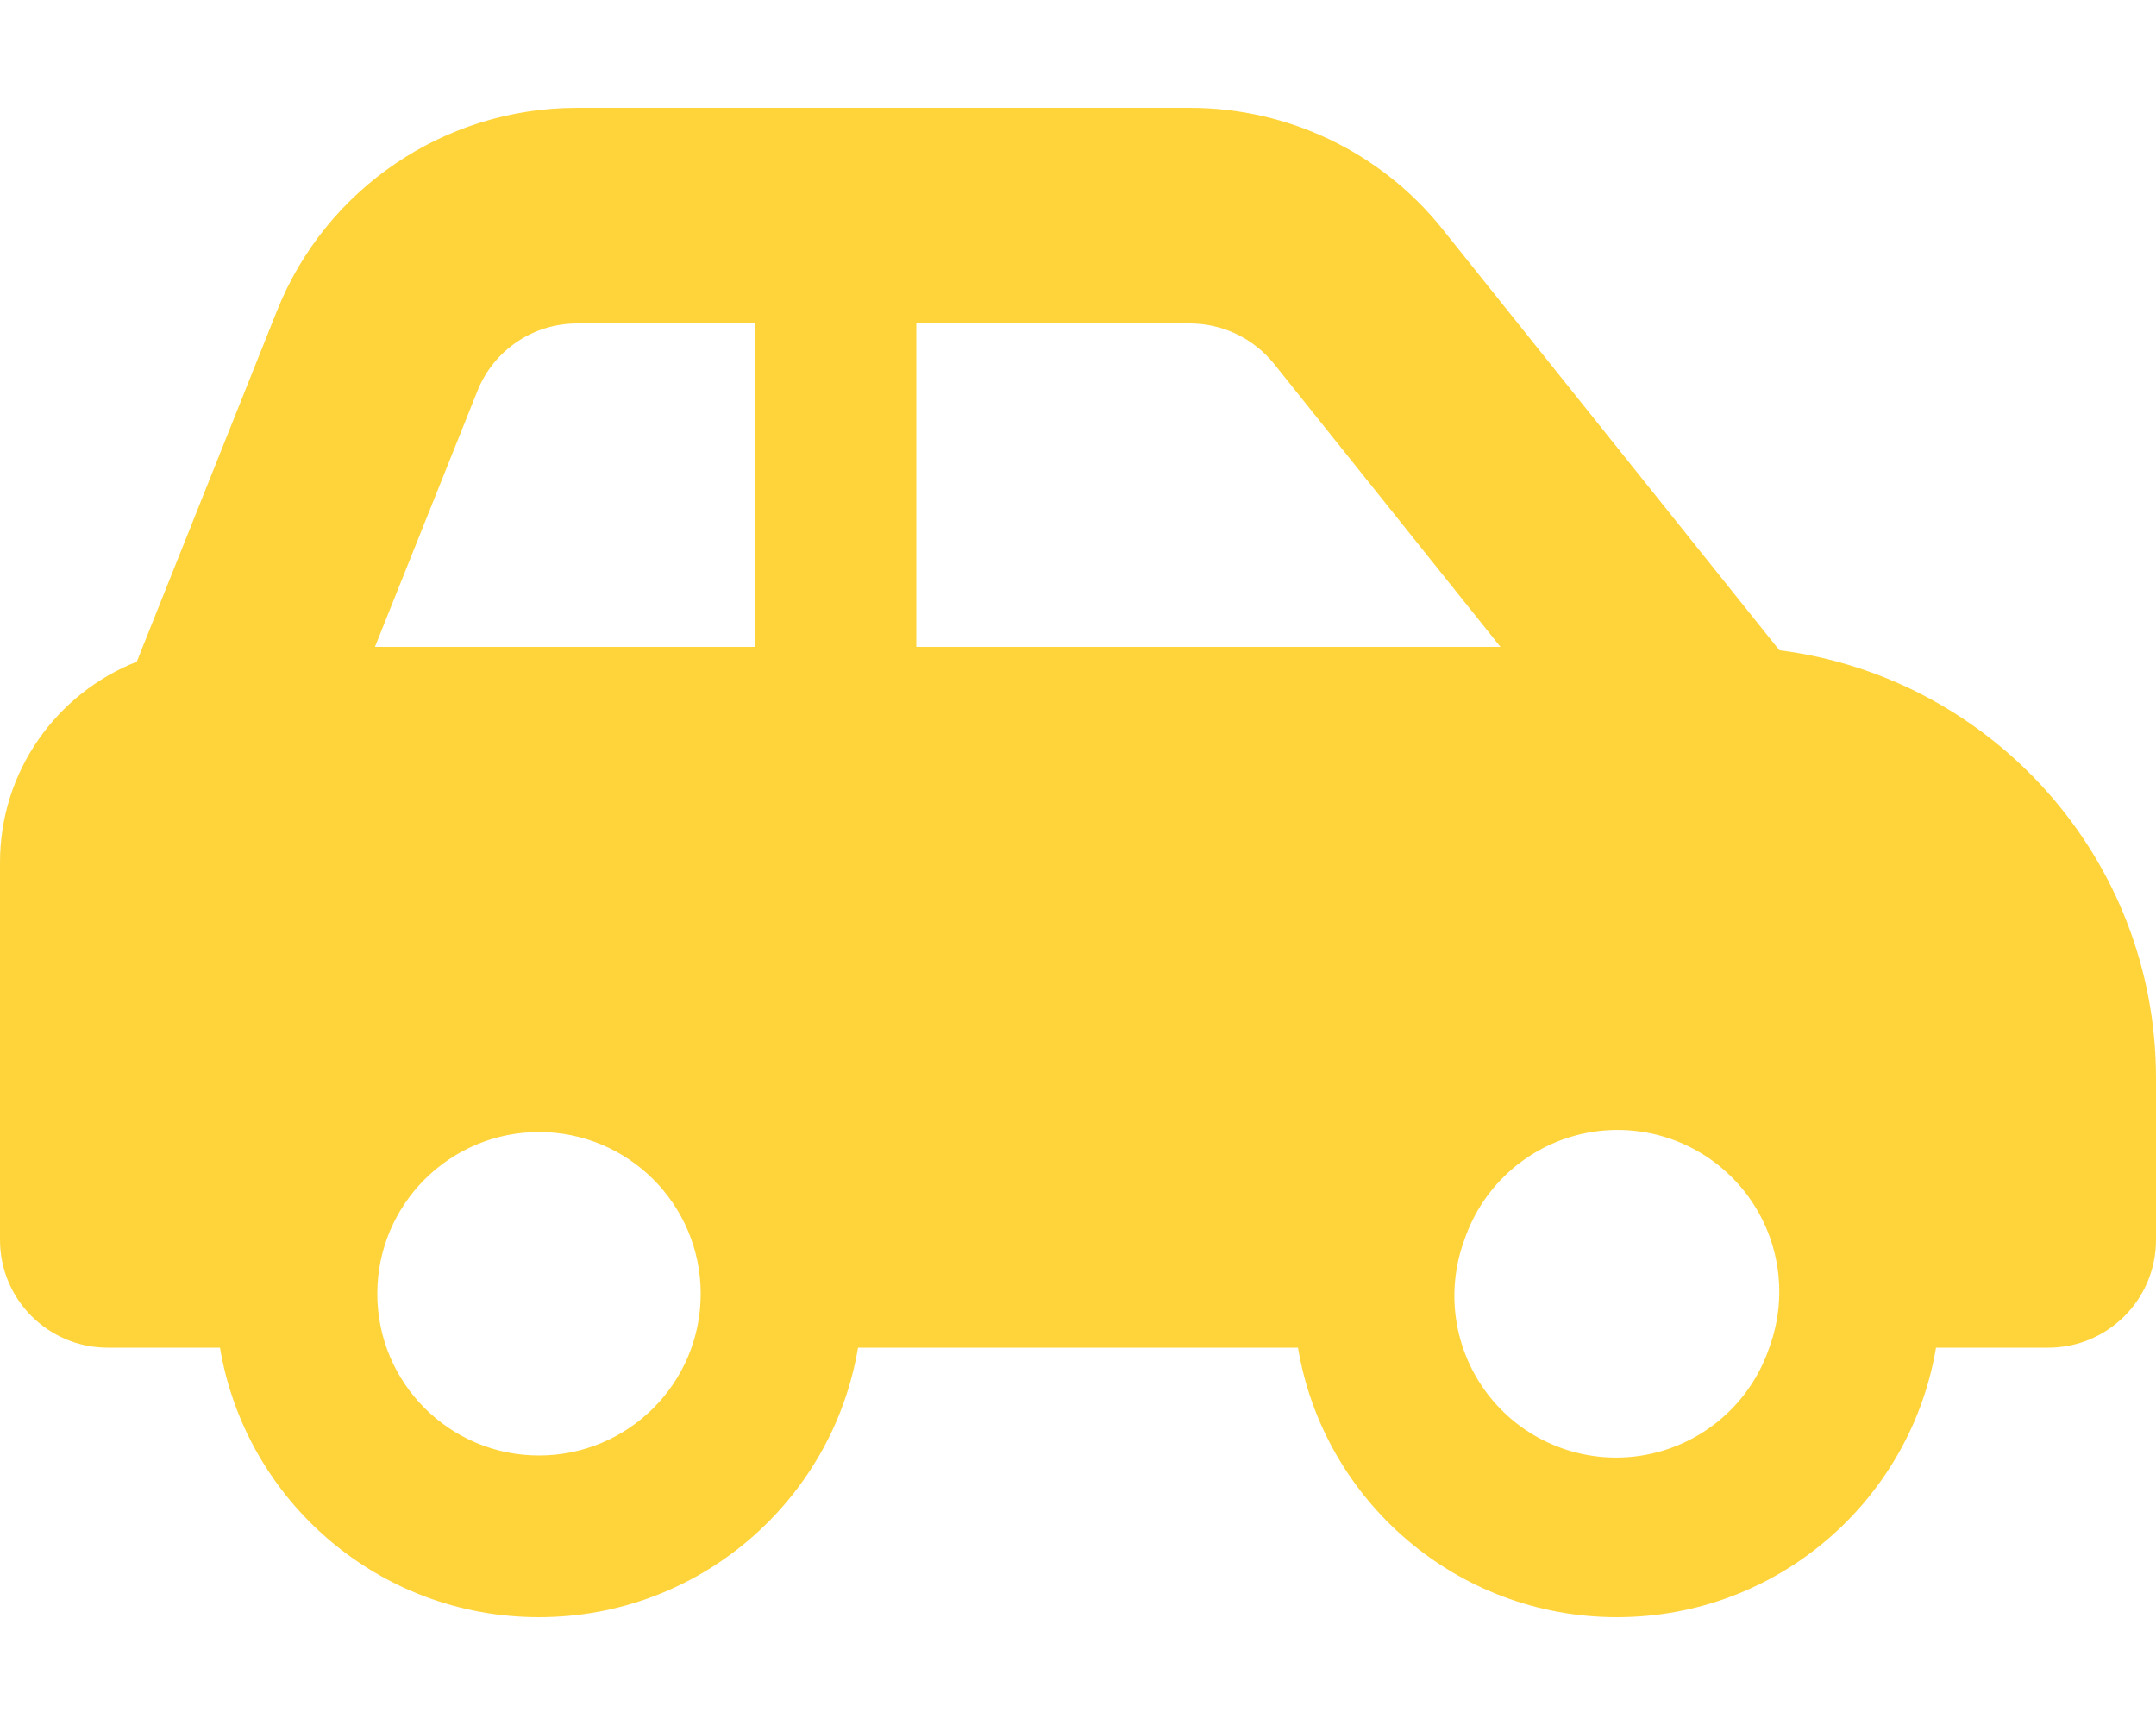
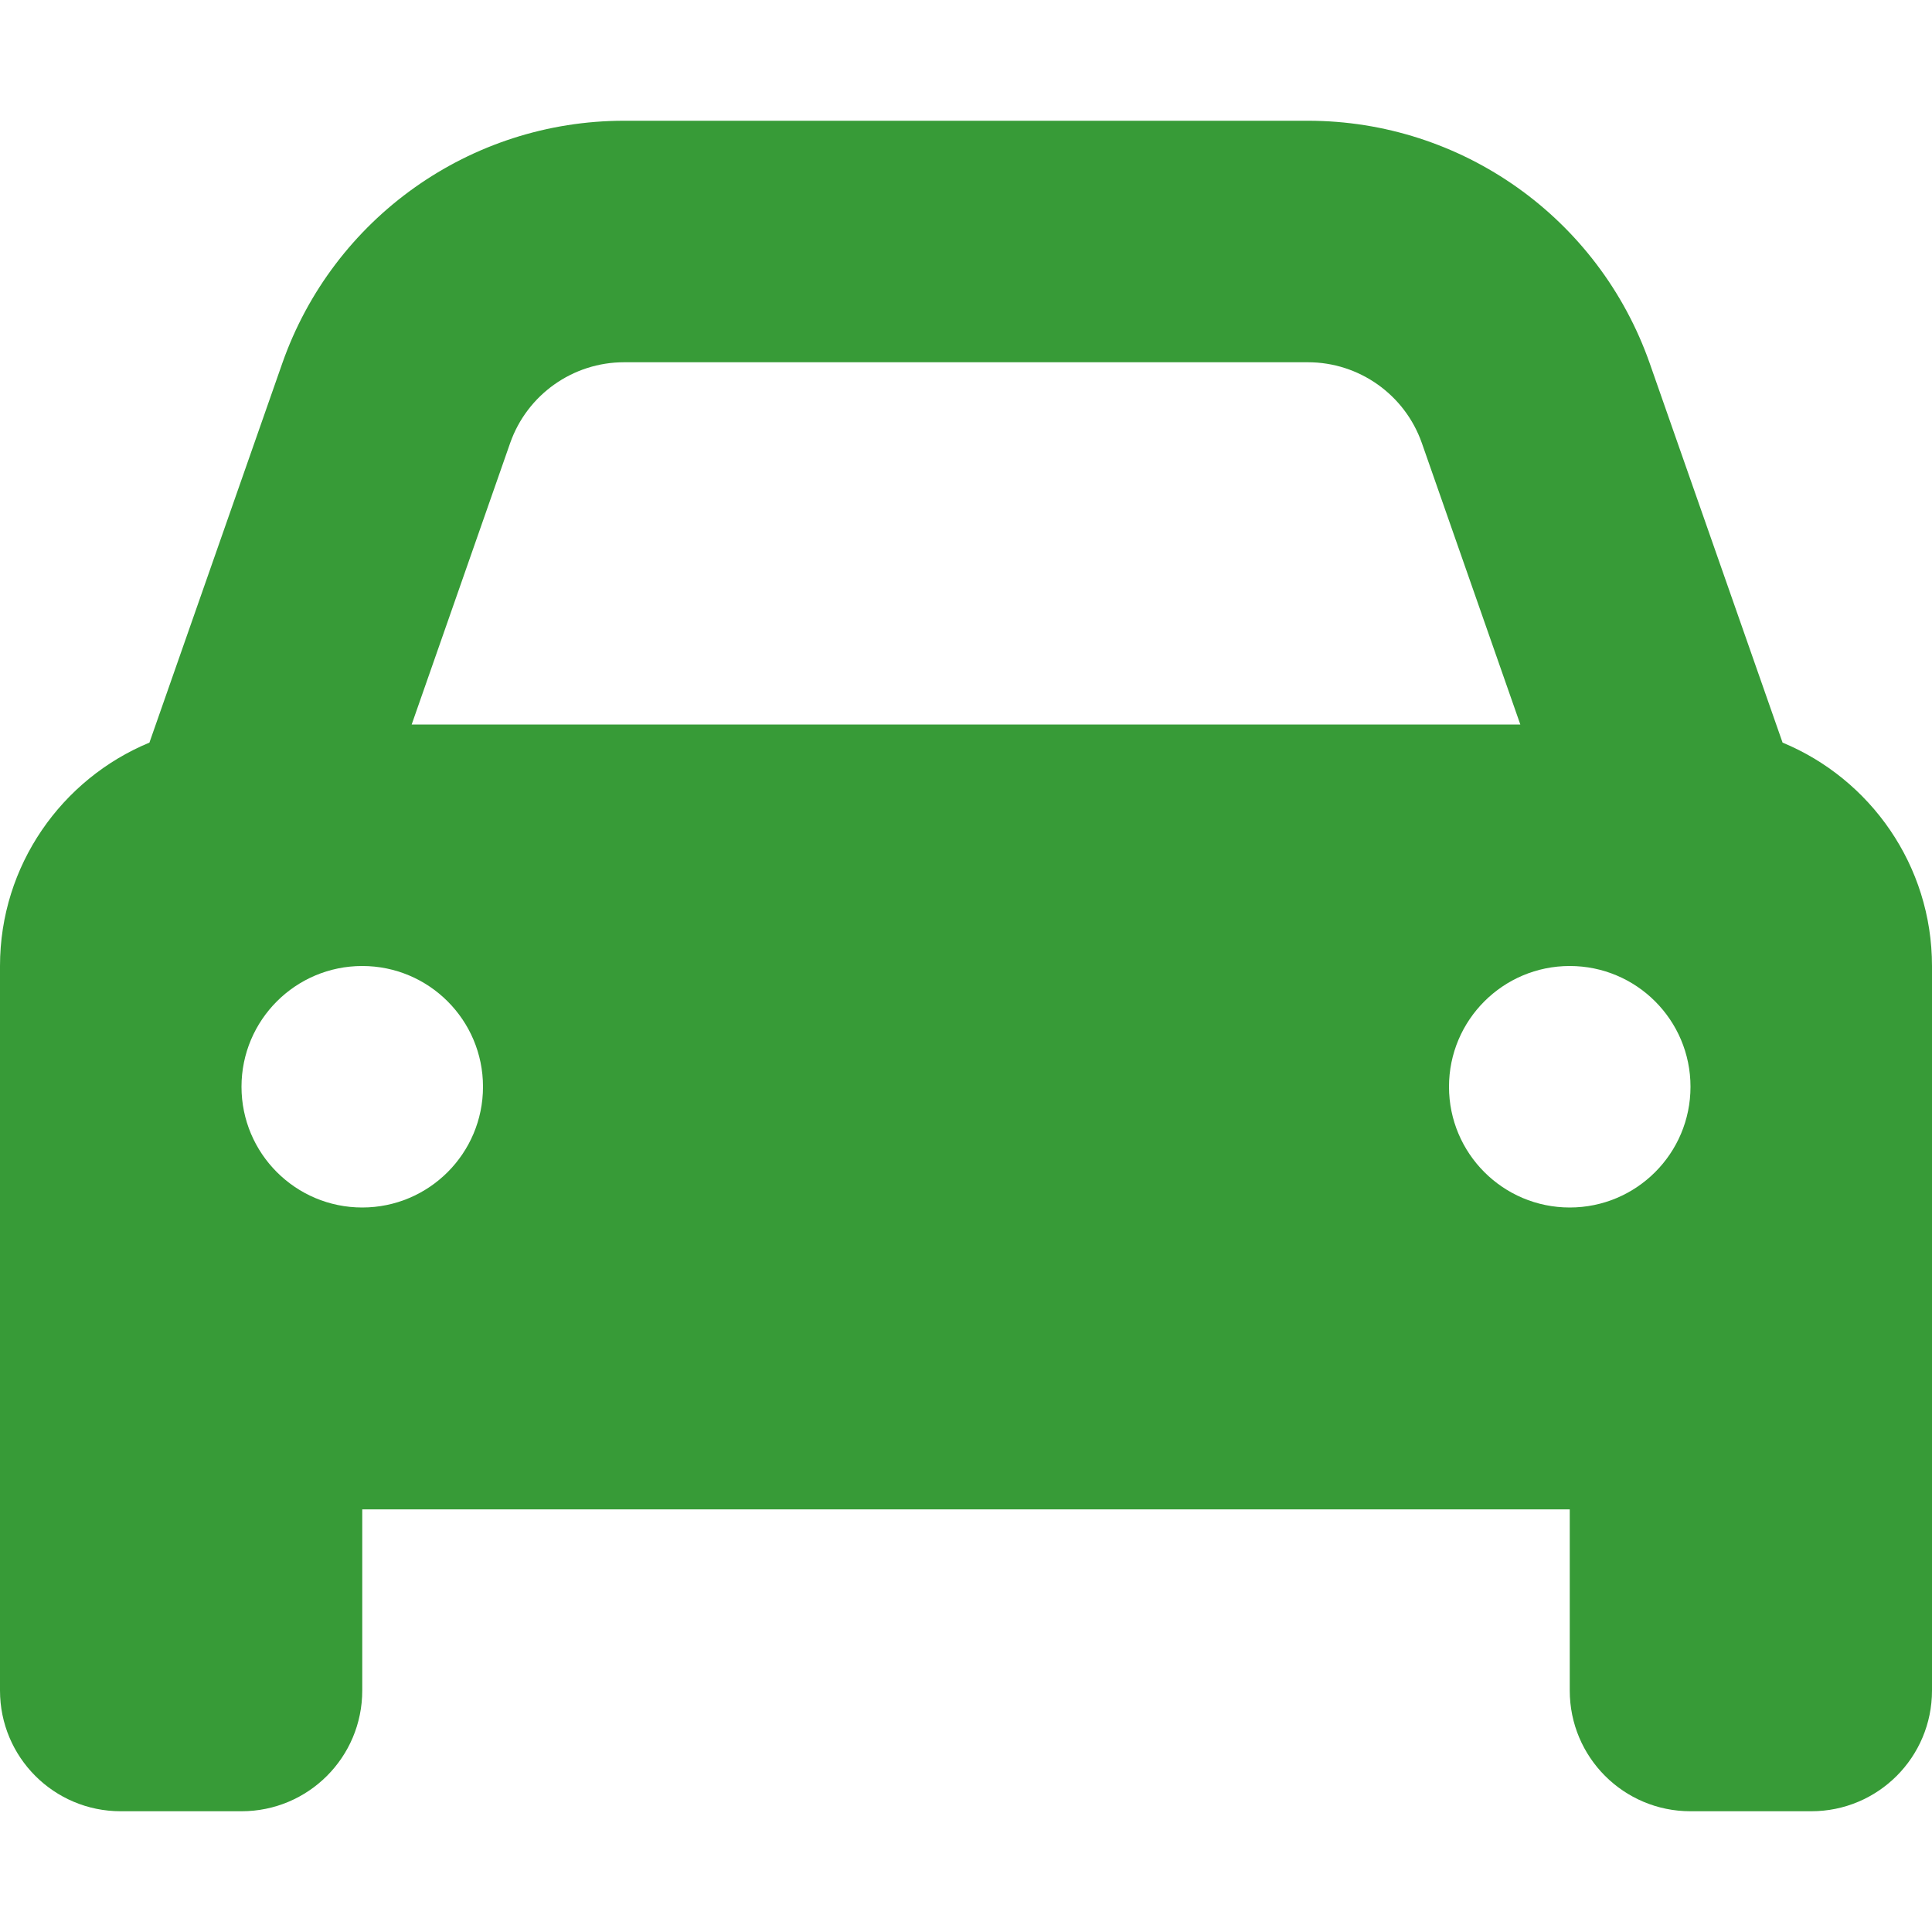
- <svg xmlns="http://www.w3.org/2000/svg" viewBox="0 0 640 512">
-   <path fill="#FFD43B" d="M171.3 96H224v96H111.3l30.4-75.9C146.5 104 158.2 96 171.3 96zM272 192V96h81.2c9.7 0 18.9 4.4 25 12l67.2 84H272zm256.2 1L428.2 68c-18.2-22.8-45.8-36-75-36H171.3c-39.3 0-74.6 23.9-89.1 60.3L40.6 196.4C16.8 205.8 0 228.9 0 256V368c0 17.7 14.3 32 32 32H65.3c7.6 45.4 47.1 80 94.7 80s87.1-34.6 94.7-80H385.3c7.6 45.4 47.1 80 94.7 80s87.1-34.6 94.7-80H608c17.7 0 32-14.3 32-32V320c0-65.2-48.8-119-111.8-127zM434.7 368a48 48 0 1 1 90.5 32 48 48 0 1 1 -90.5-32zM160 336a48 48 0 1 1 0 96 48 48 0 1 1 0-96z" />
+ <svg xmlns="http://www.w3.org/2000/svg" viewBox="0 0 512 512">
+   <path fill="#379b37" d="M135.2 117.4L109.1 192H402.9l-26.1-74.6C372.3 104.6 360.2 96 346.6 96H165.4c-13.6 0-25.7 8.6-30.2 21.4zM39.6 196.8L74.8 96.3C88.3 57.8 124.6 32 165.4 32H346.6c40.8 0 77.1 25.8 90.6 64.3l35.2 100.5c23.2 9.6 39.6 32.5 39.6 59.2V400v48c0 17.7-14.3 32-32 32H448c-17.7 0-32-14.3-32-32V400H96v48c0 17.7-14.3 32-32 32H32c-17.7 0-32-14.3-32-32V400 256c0-26.7 16.4-49.6 39.6-59.2zM128 288a32 32 0 1 0 -64 0 32 32 0 1 0 64 0zm288 32a32 32 0 1 0 0-64 32 32 0 1 0 0 64z" />
</svg>
